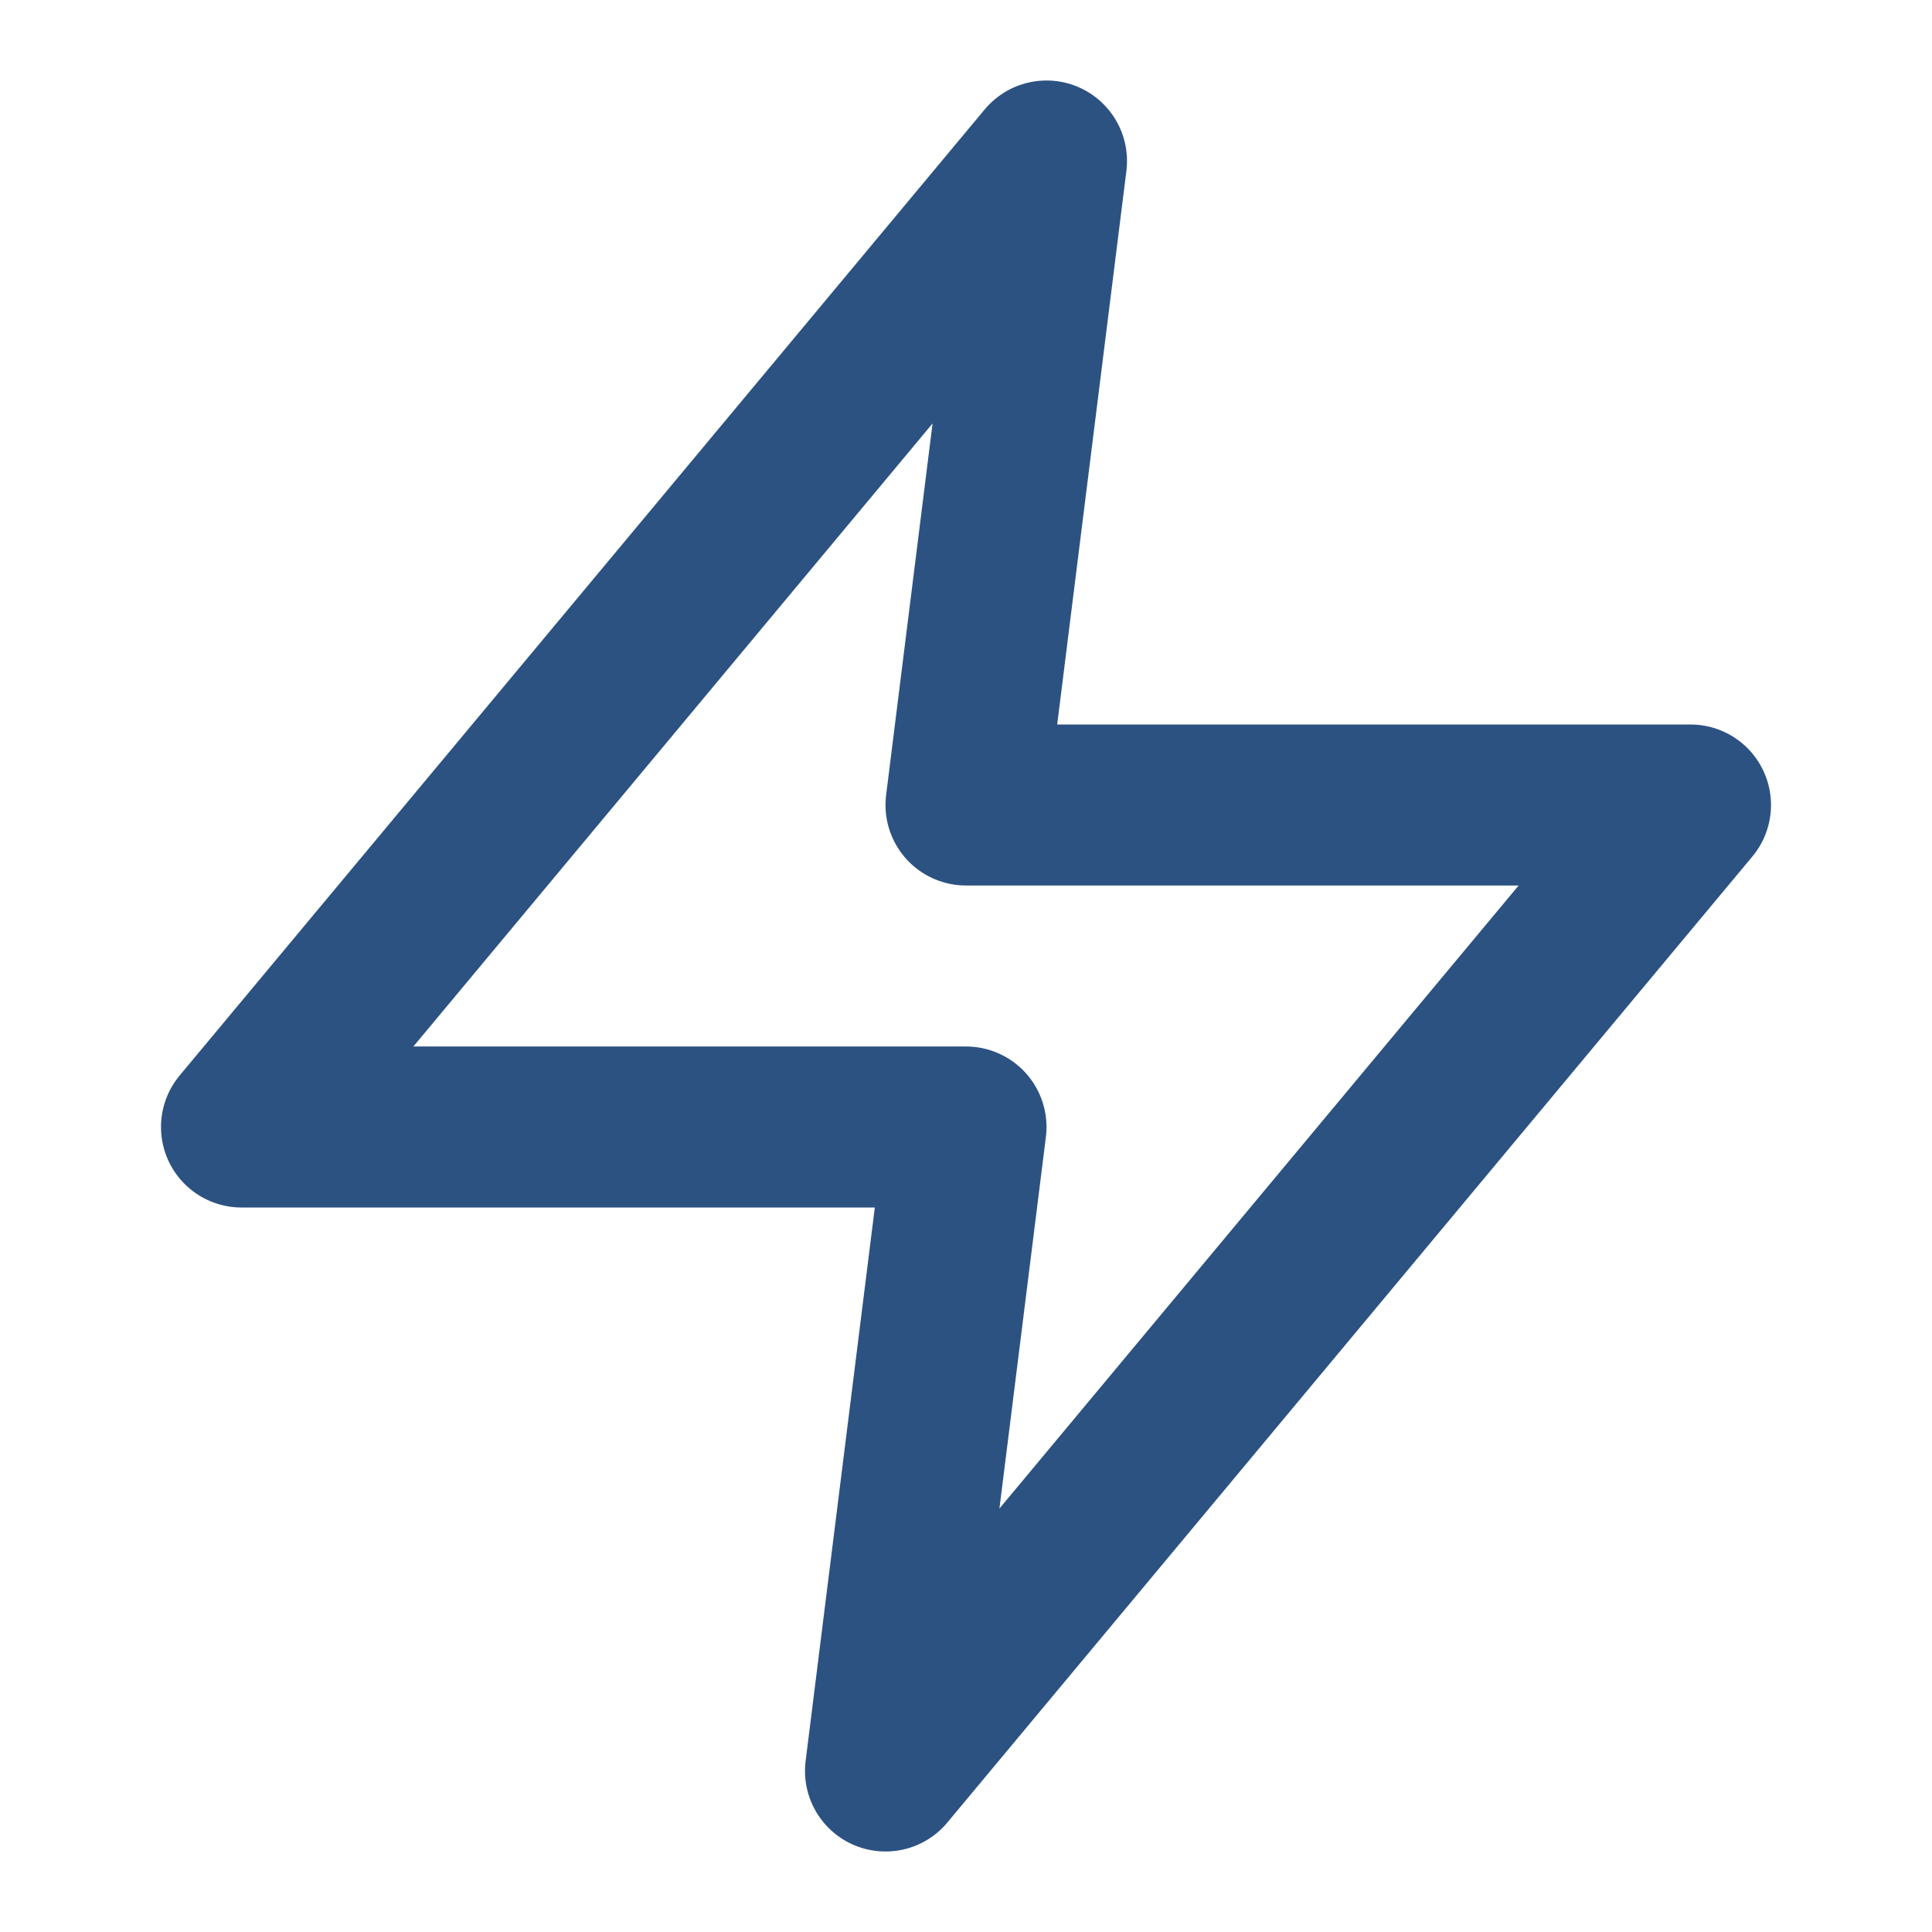
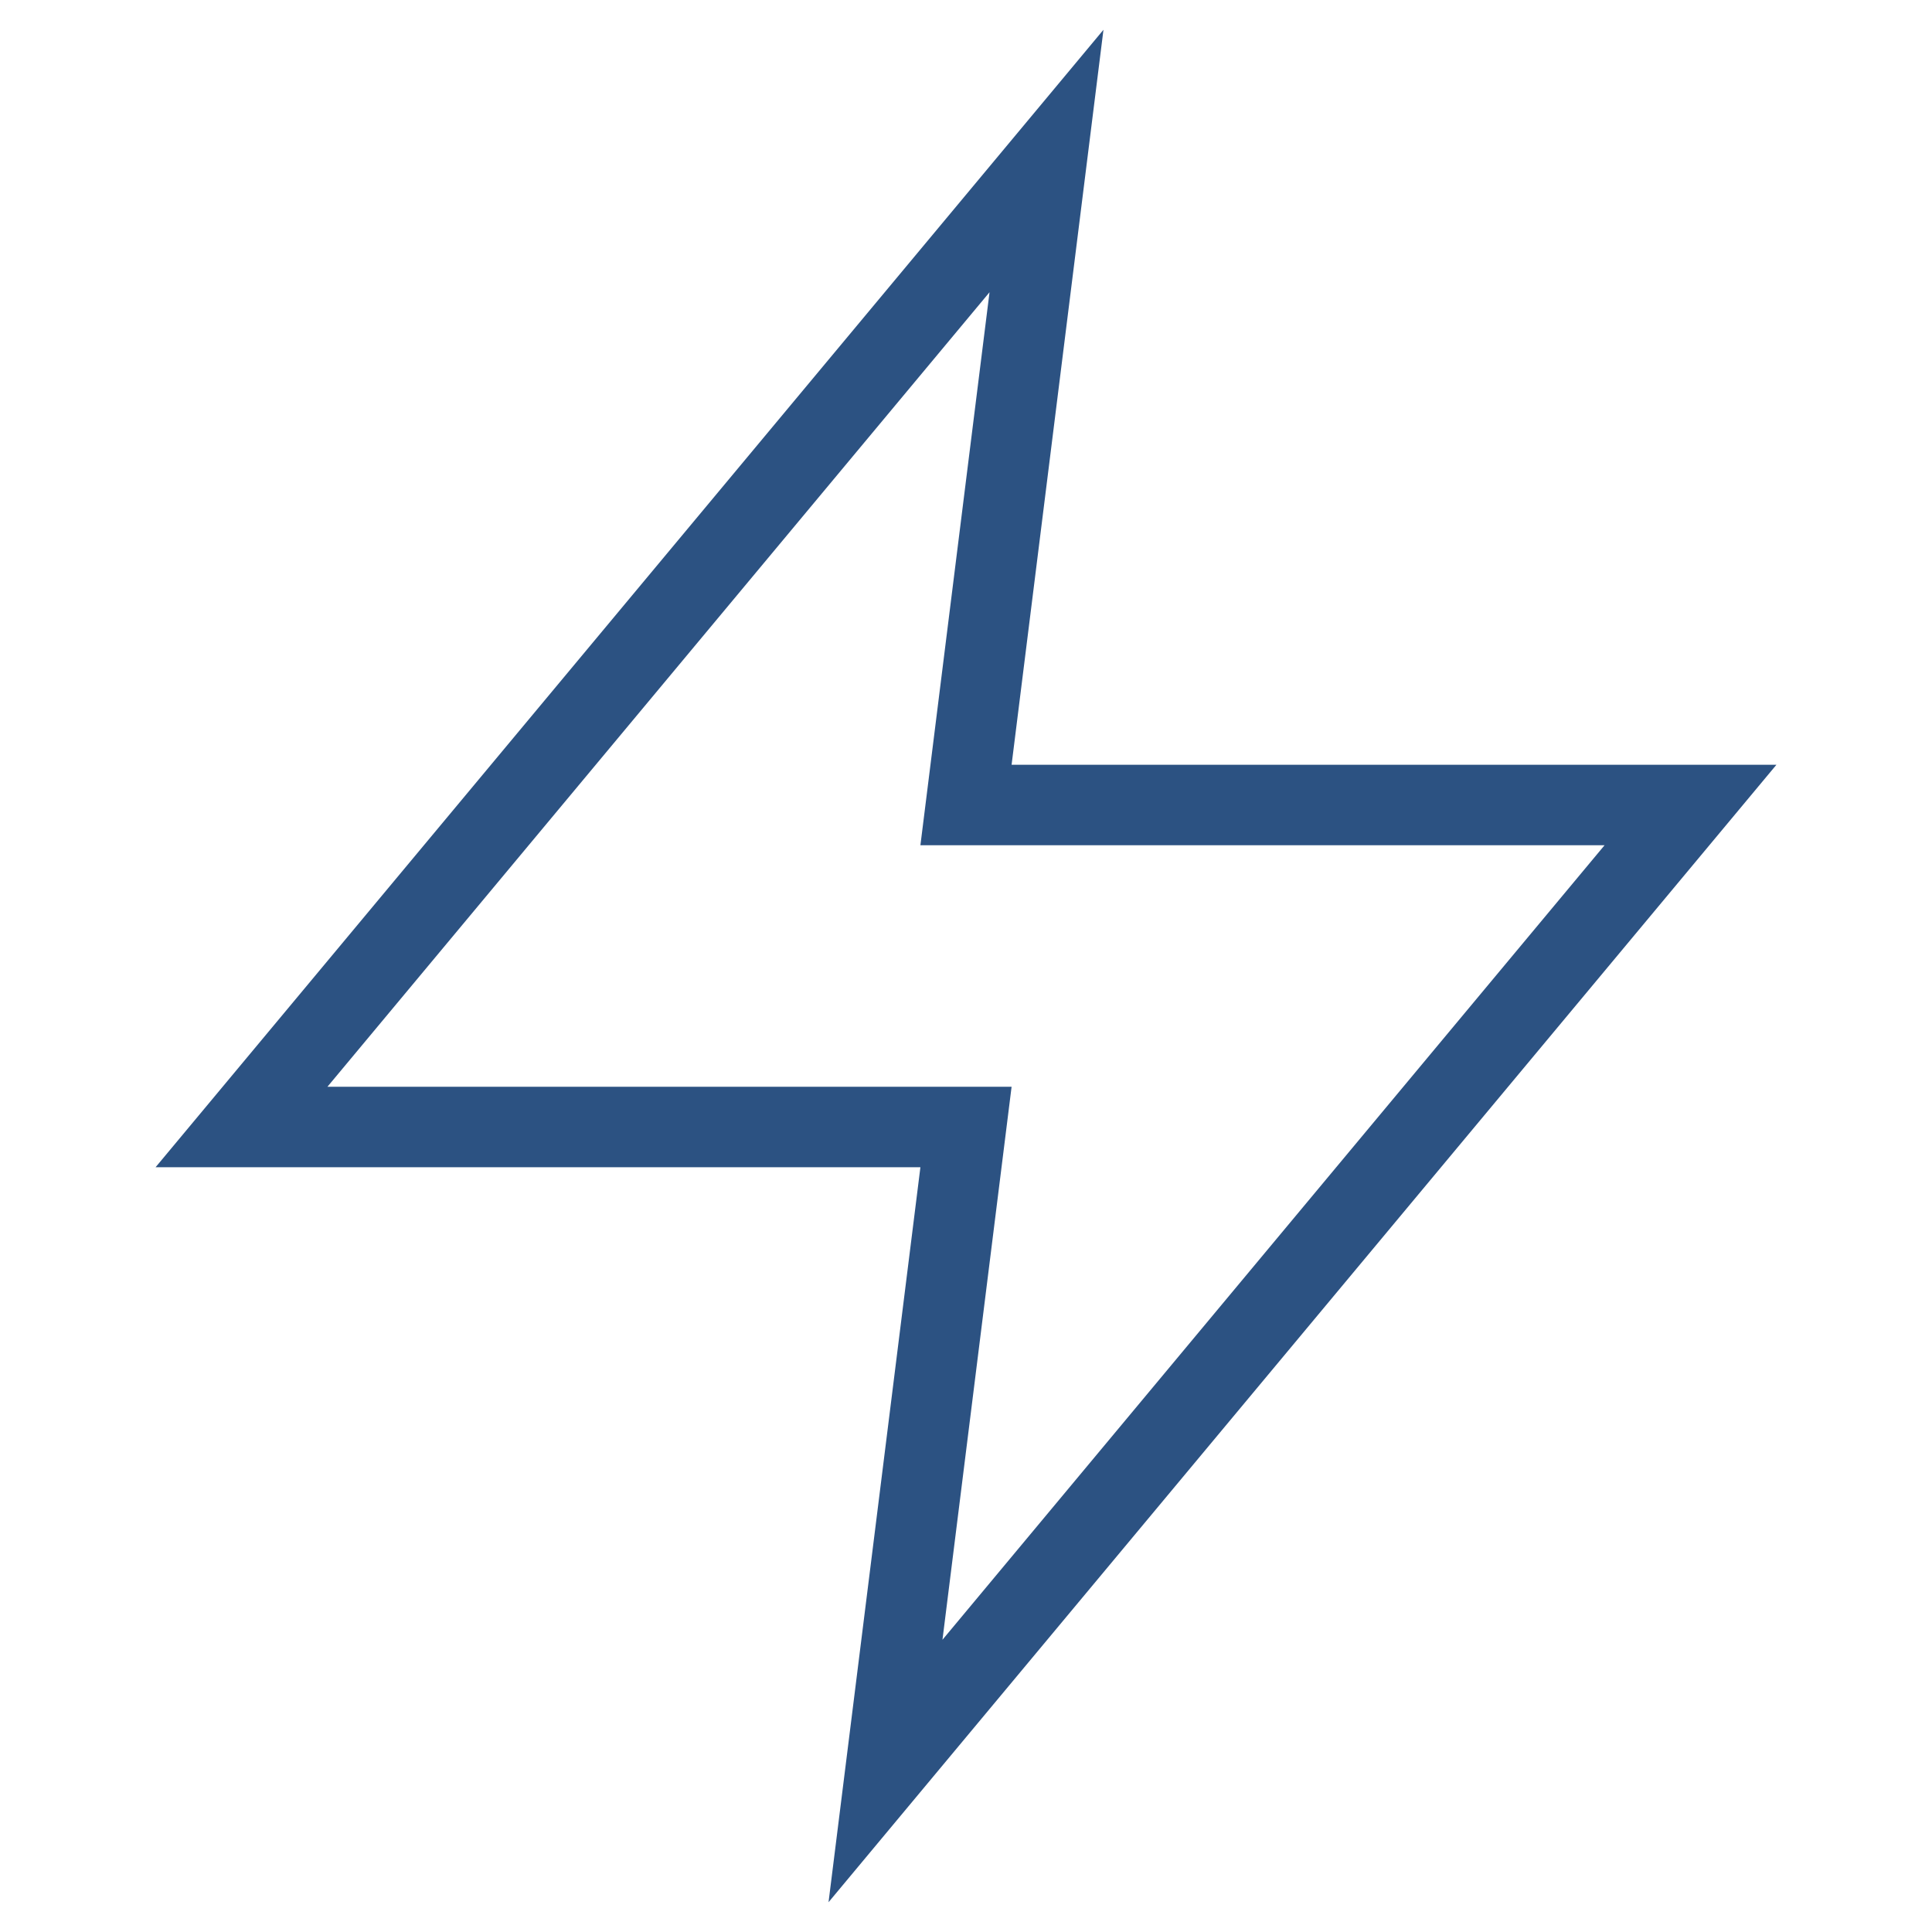
<svg xmlns="http://www.w3.org/2000/svg" width="24" height="24" viewBox="0 0 24 24" fill="none">
-   <path d="M13 2L3 14H12L11 22L21 10H12L13 2Z" stroke="#2C5282" stroke-width="2" stroke-linecap="round" stroke-linejoin="round" />
+   <path d="M13 2L3 14H12L11 22L21 10H12L13 2Z" stroke="#2C5282" strokeWidth="2" strokeLinecap="round" strokeLinejoin="round" />
</svg>
